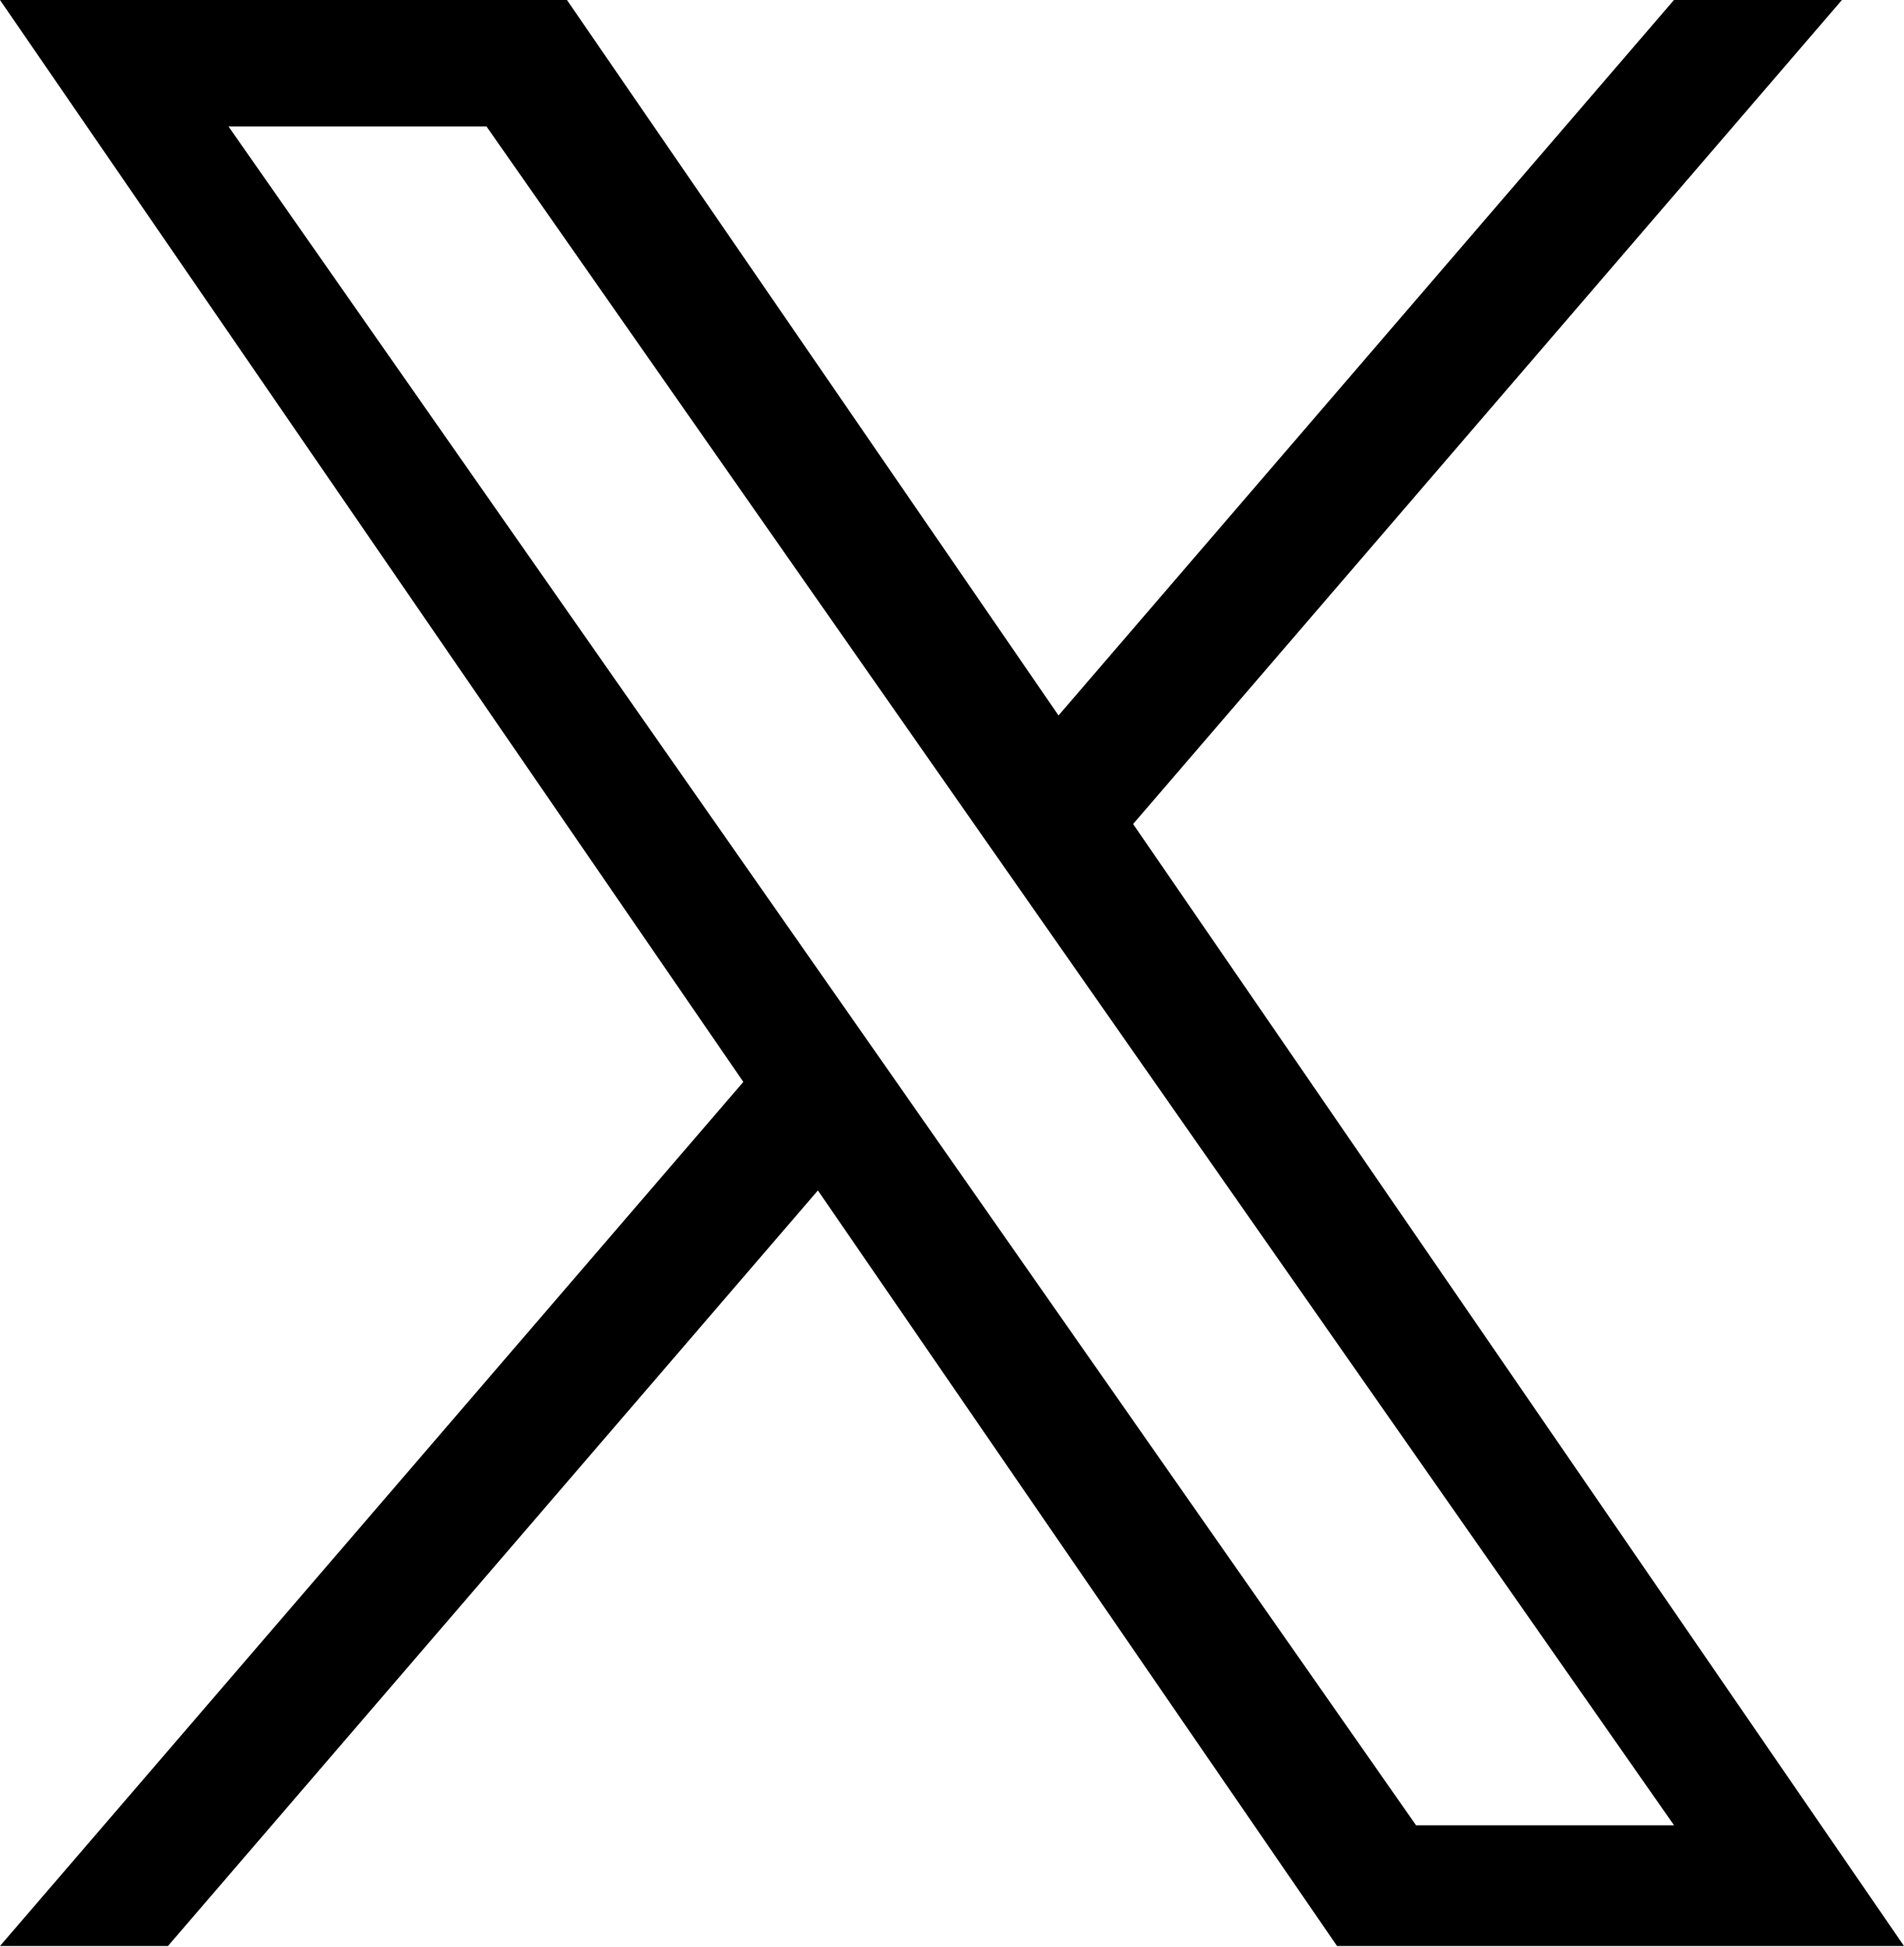
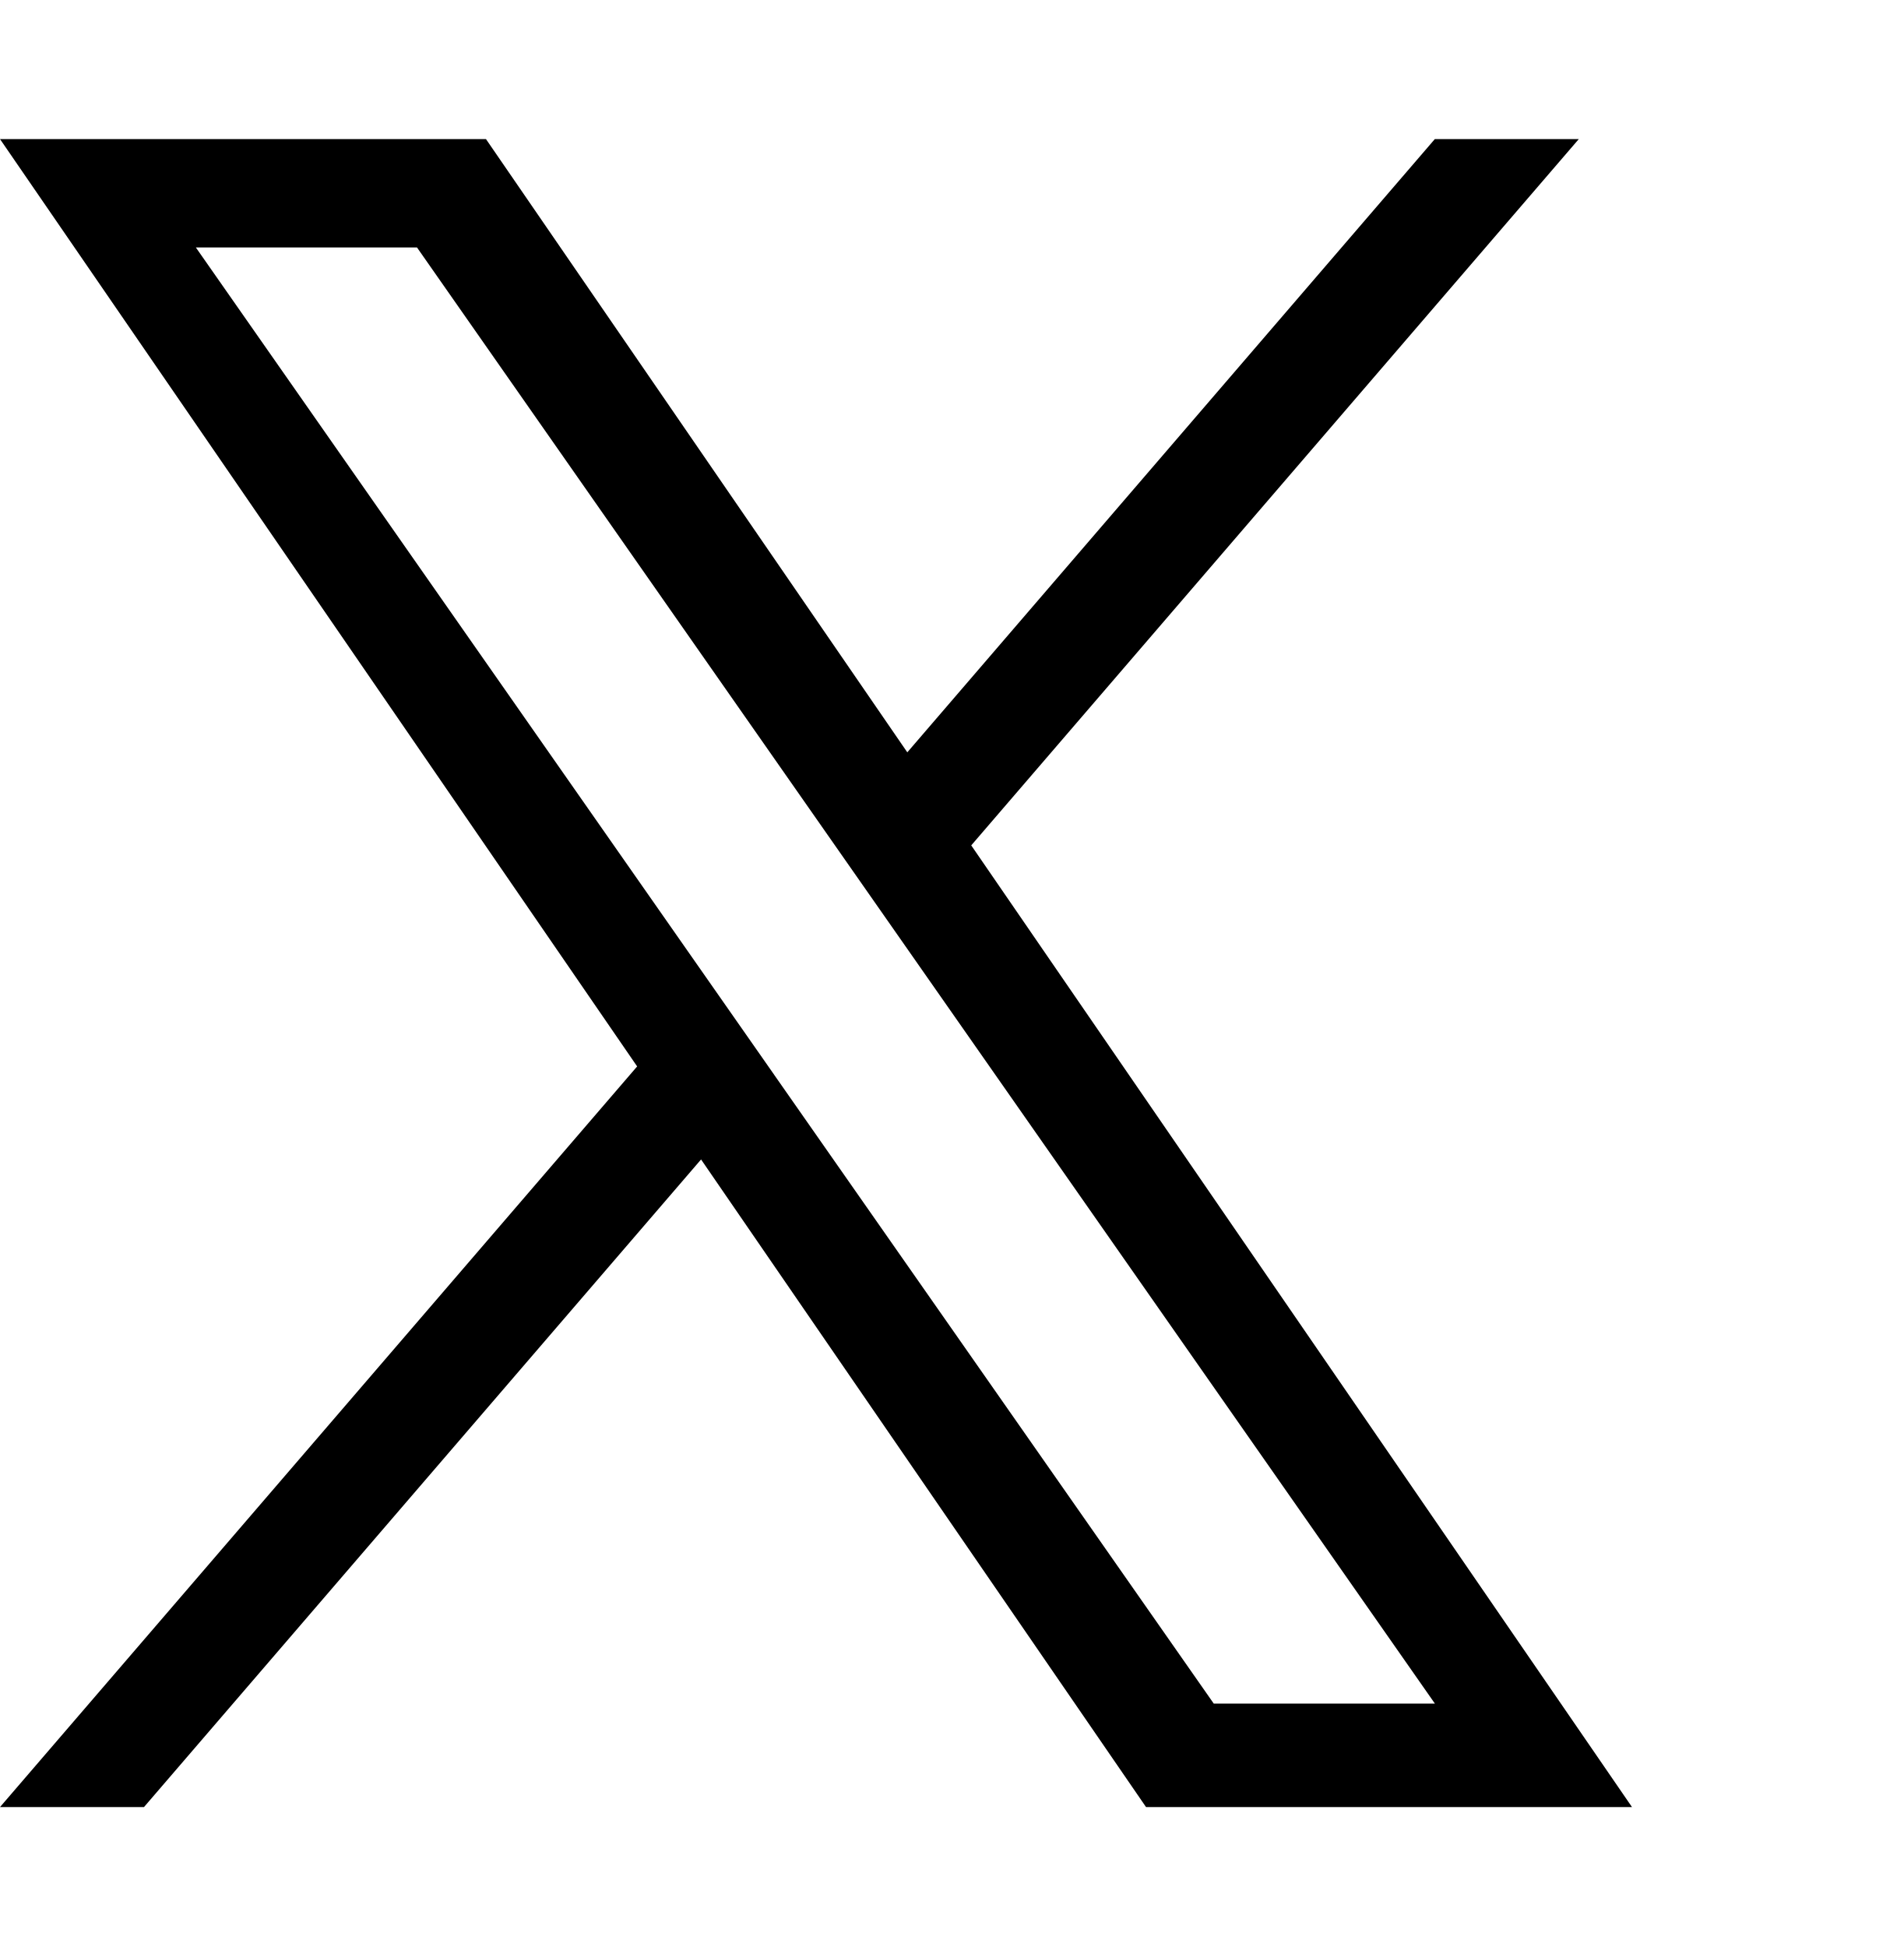
- <svg xmlns="http://www.w3.org/2000/svg" width="1200" height="1227" viewBox="0 0 1200 1227" fill="none">
+ <svg xmlns="http://www.w3.org/2000/svg" width="1200" height="1227" viewBox="0 0 1400 1227" fill="none">
  <path d="M714.163 519.284L1160.89 0H1055.03L667.137 450.887L357.328 0H0L468.492 681.821L0 1226.37H105.866L515.491 750.218L842.672 1226.37H1200L714.137 519.284H714.163ZM569.165 687.828L521.697 619.934L144.011 79.694H306.615L611.412 515.685L658.88 583.579L1055.08 1150.3H892.476L569.165 687.854V687.828Z" fill="currentColor" />
</svg>
